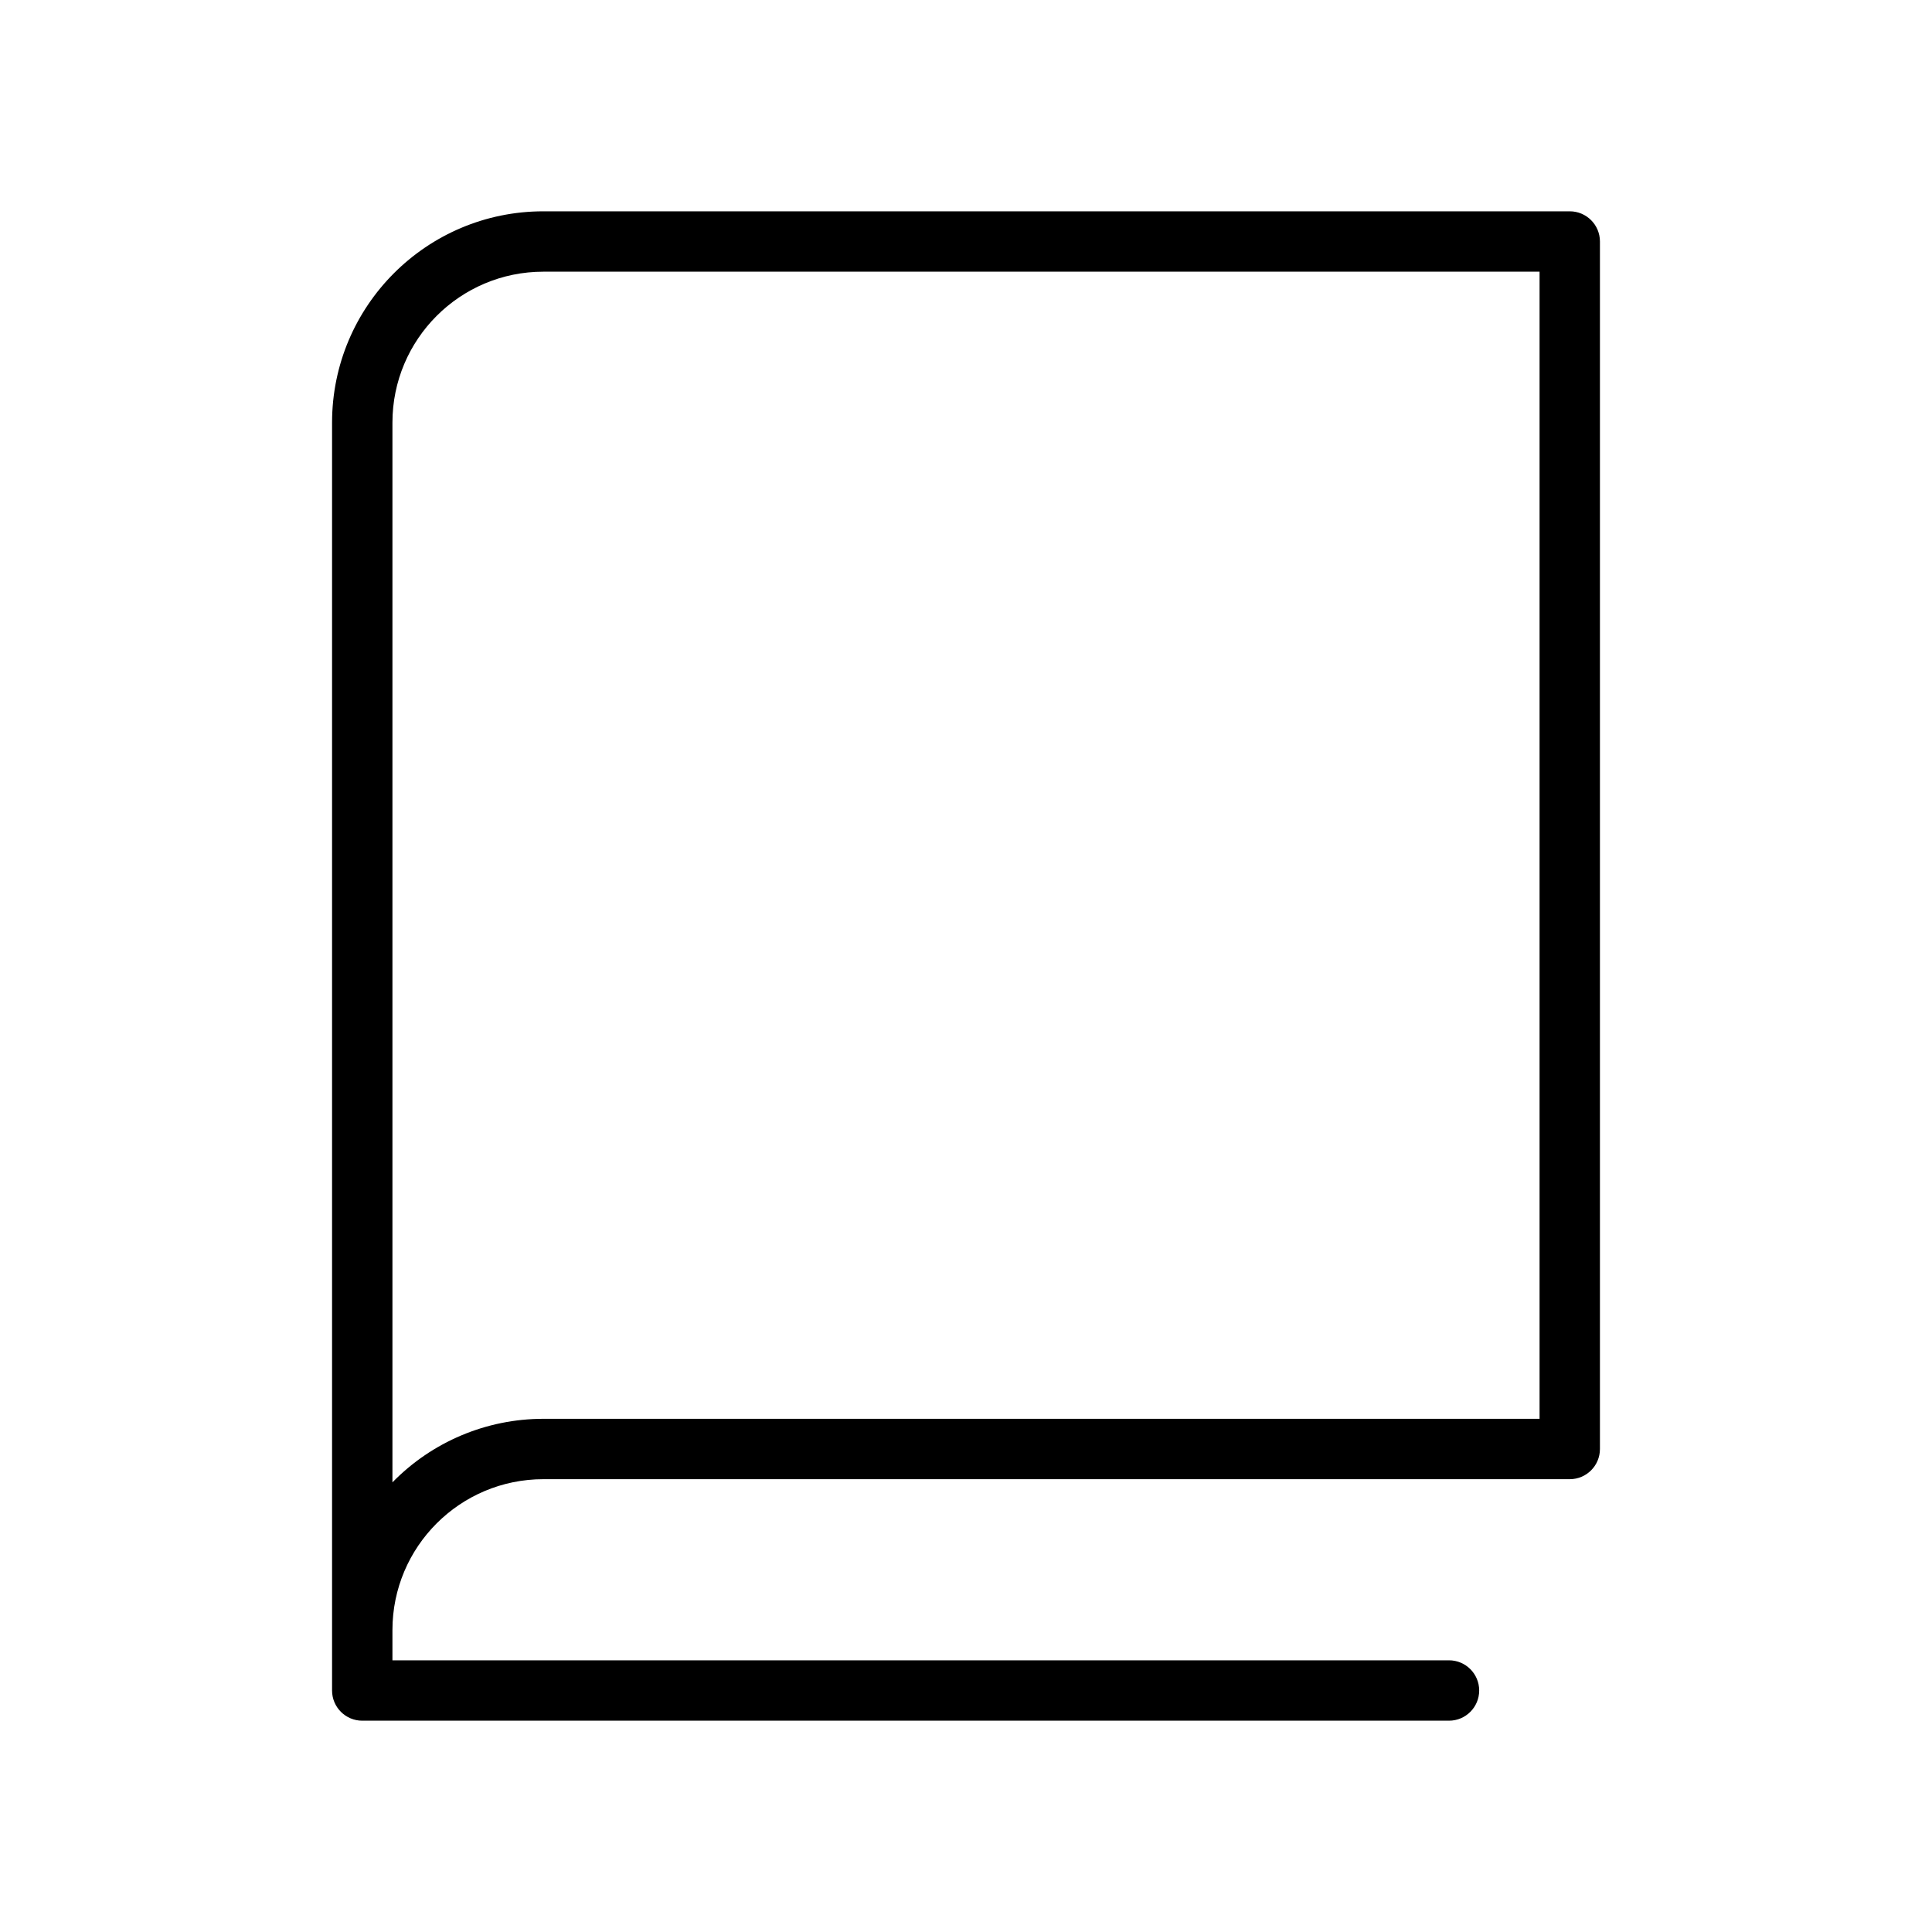
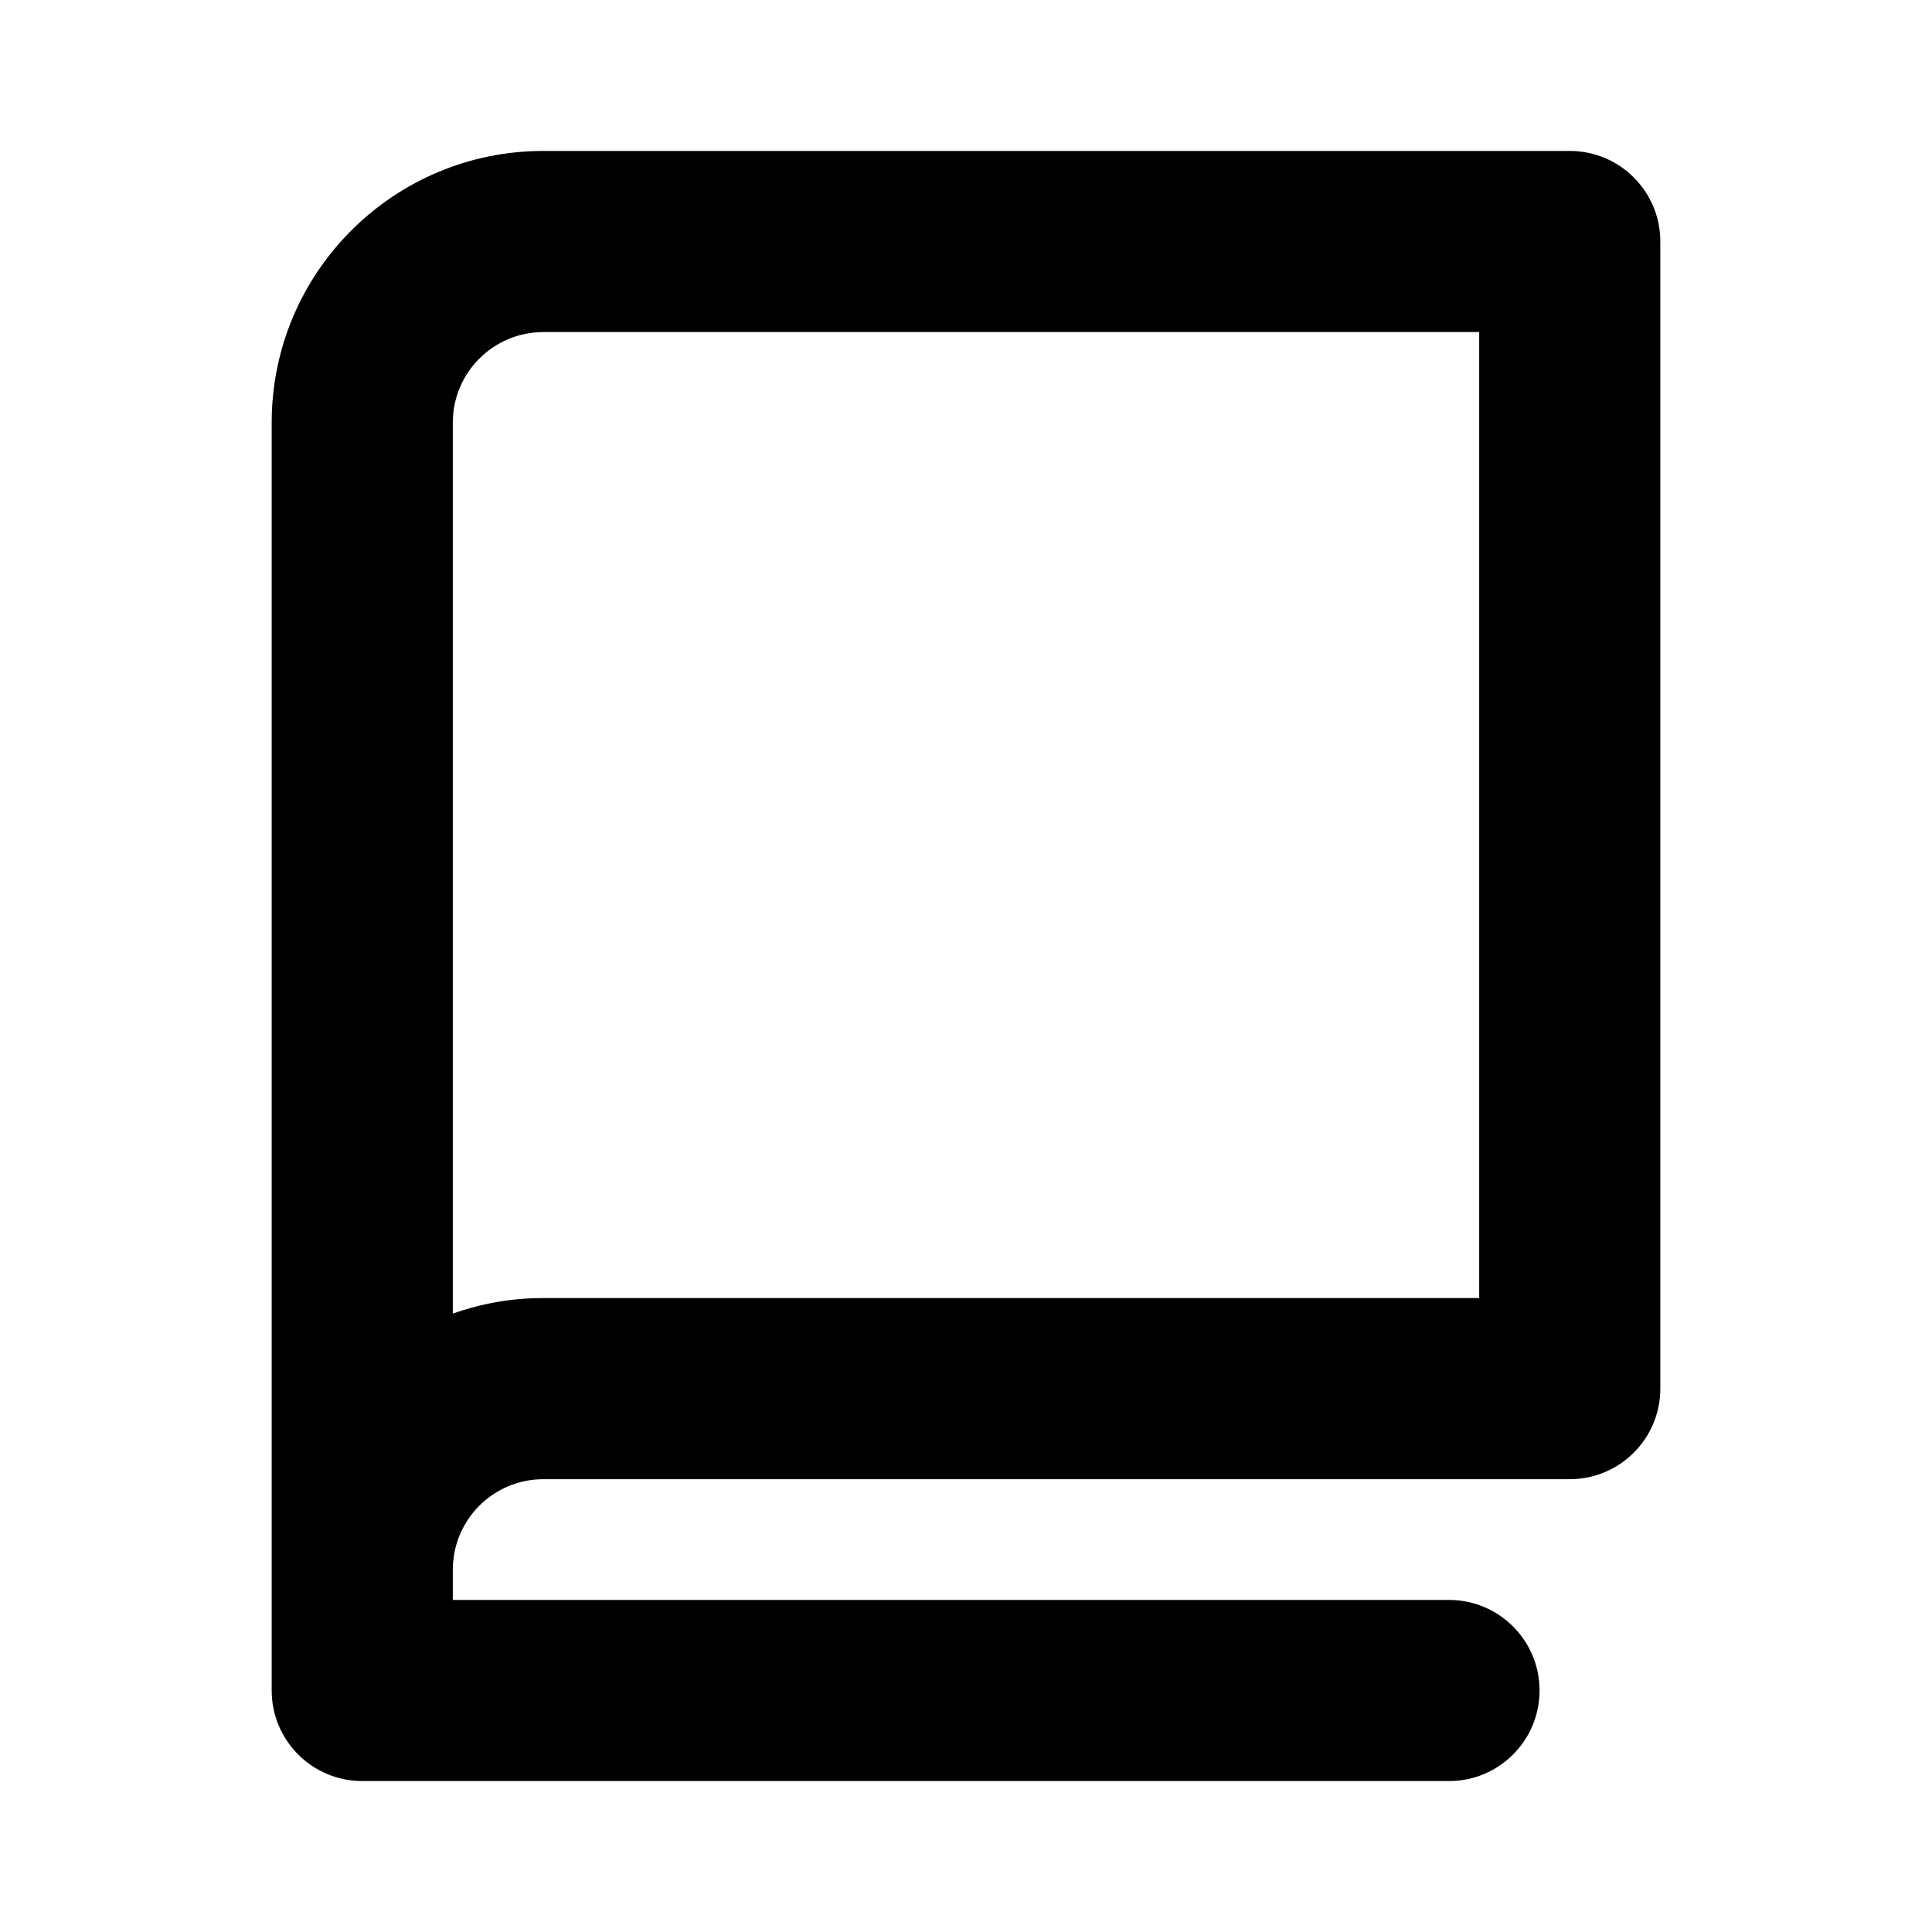
<svg xmlns="http://www.w3.org/2000/svg" viewBox="0 0 256 256" fill="currentColor">
-   <path d="M208,28H72A28,28,0,0,0,44,56V224a4,4,0,0,0,4,4H192a4,4,0,0,0,0-8H52v-4a20,20,0,0,1,20-20H208a4,4,0,0,0,4-4V32A4,4,0,0,0,208,28Zm-4,160H72a27.94,27.94,0,0,0-20,8.42V56A20,20,0,0,1,72,36H204Z" />
+   <path d="M208,20H72A36,36,0,0,0,36,56V224a12,12,0,0,0,12,12H192a12,12,0,0,0,0-24H60v-4a12,12,0,0,1,12-12H208a12,12,0,0,0,12-12V32A12,12,0,0,0,208,20ZM196,172H72a35.59,35.59,0,0,0-12,2.06V56A12,12,0,0,1,72,44H196Z" />
</svg>
